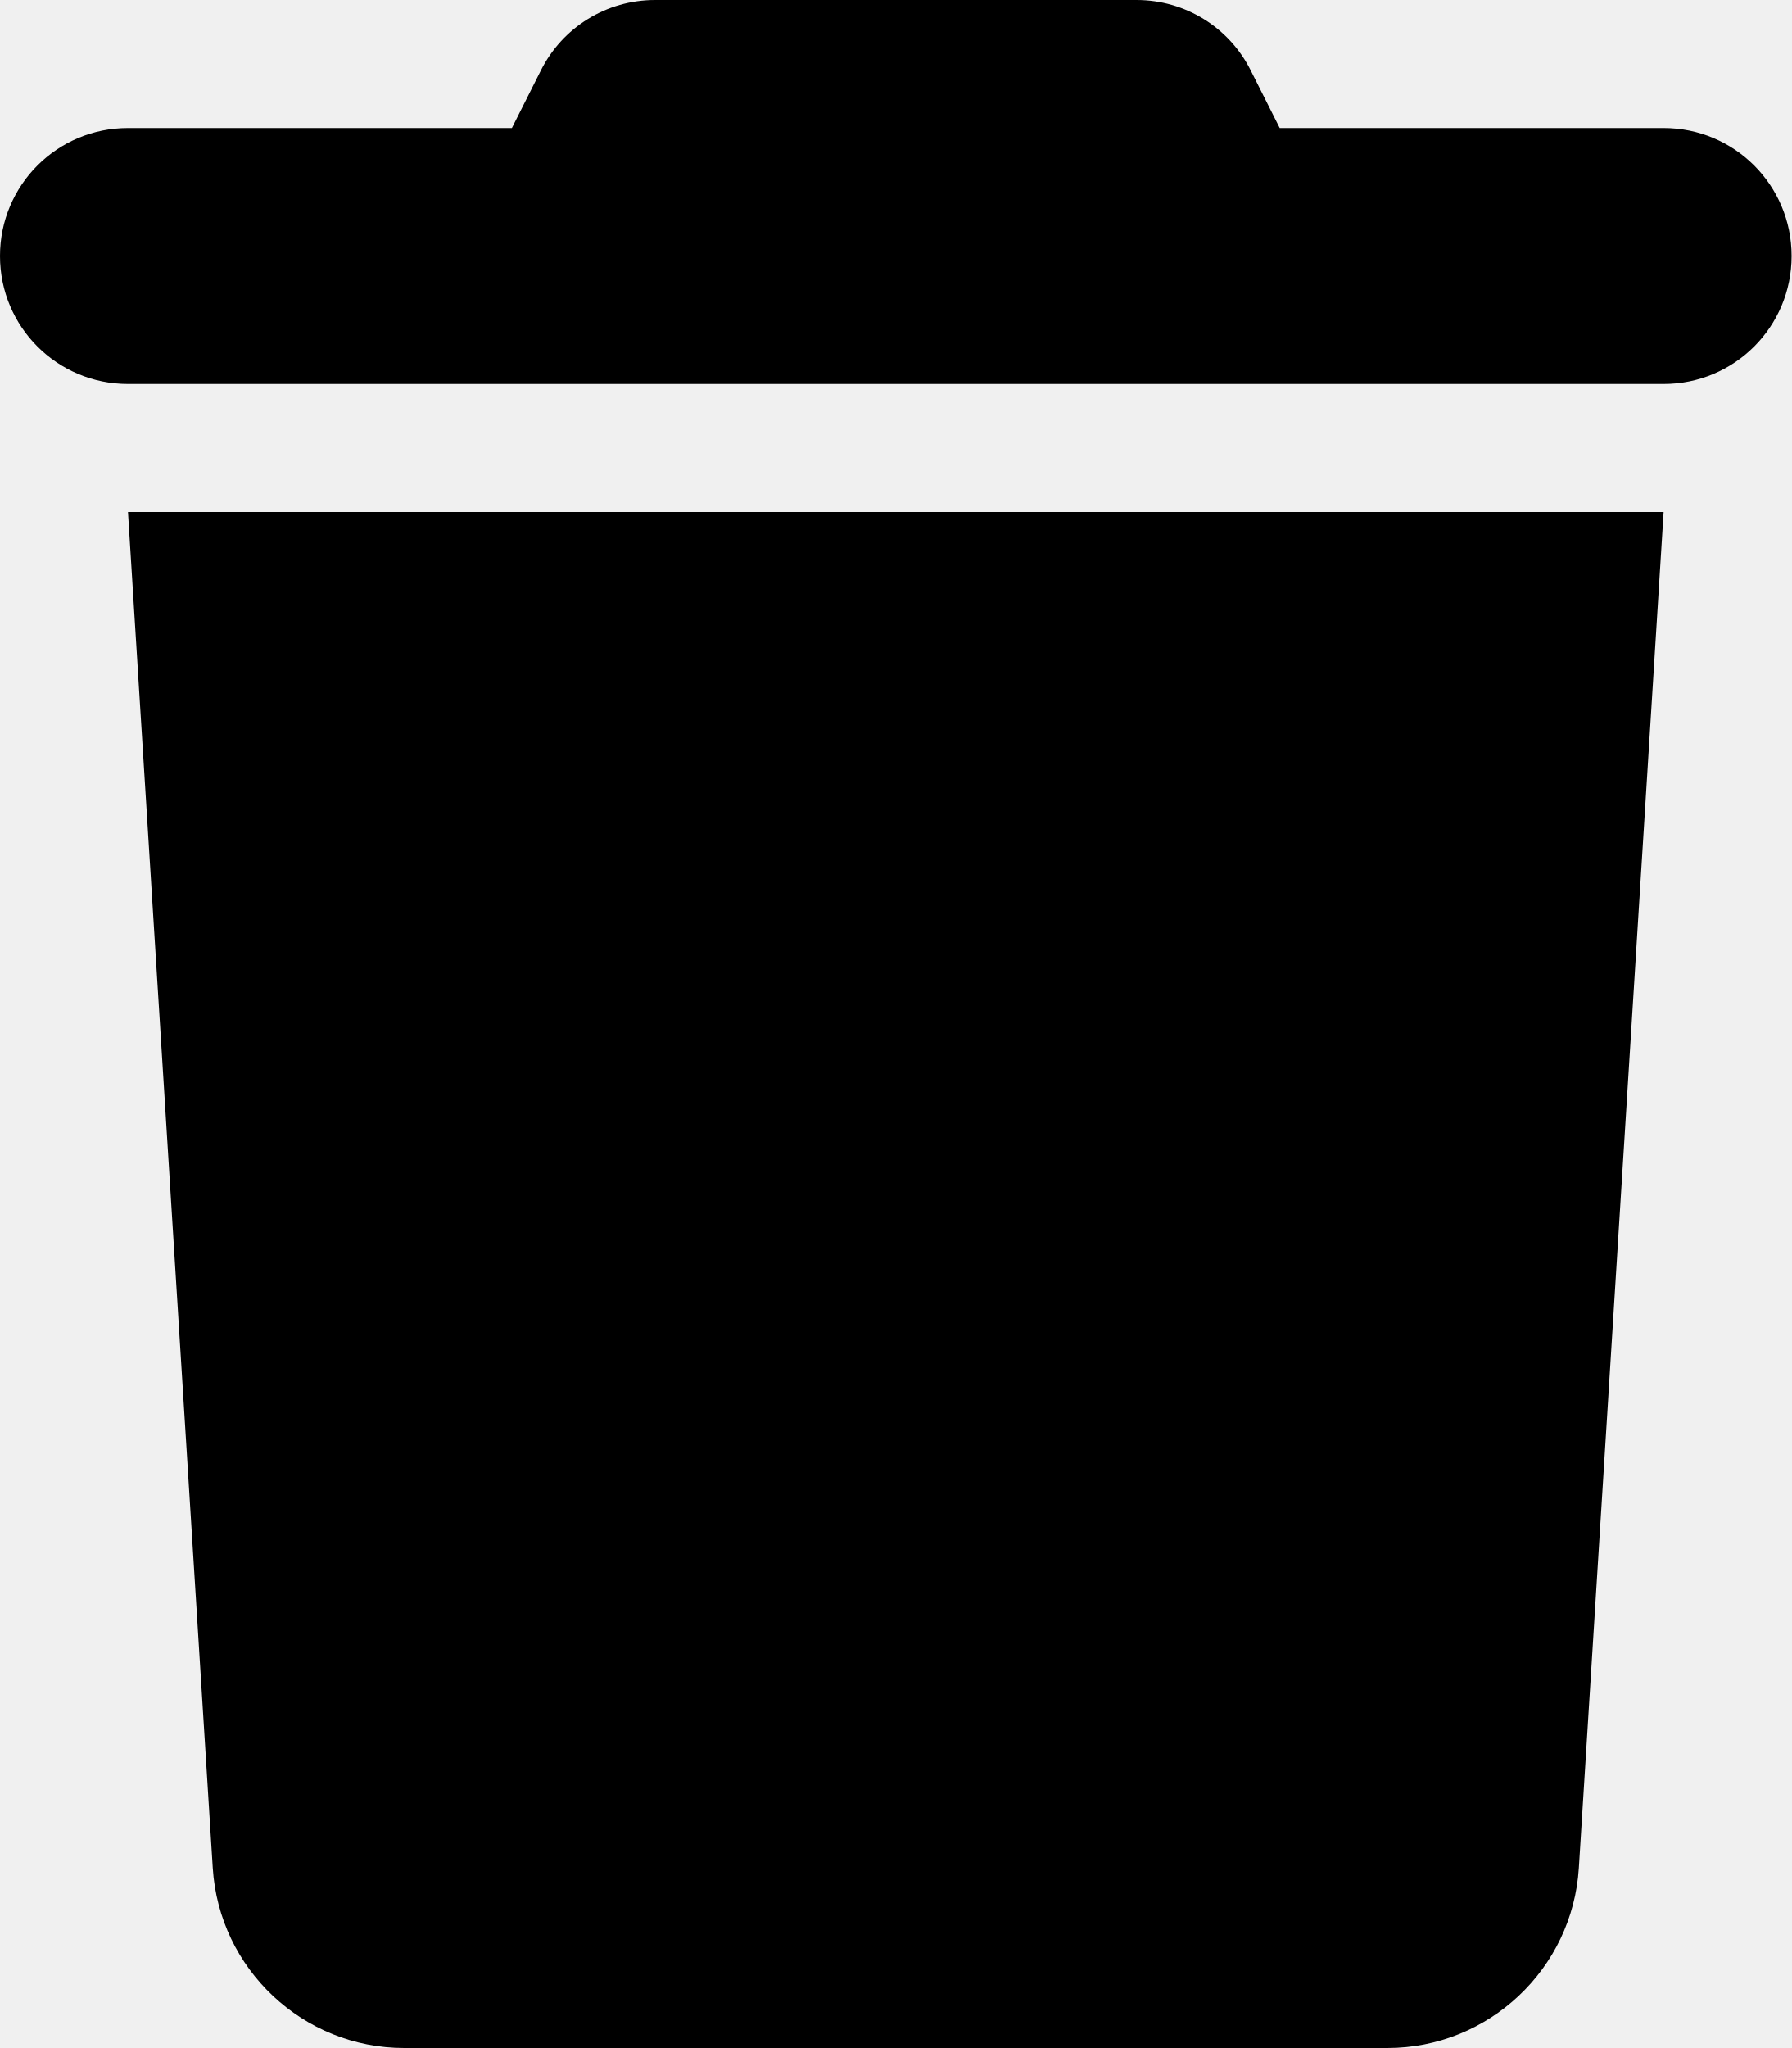
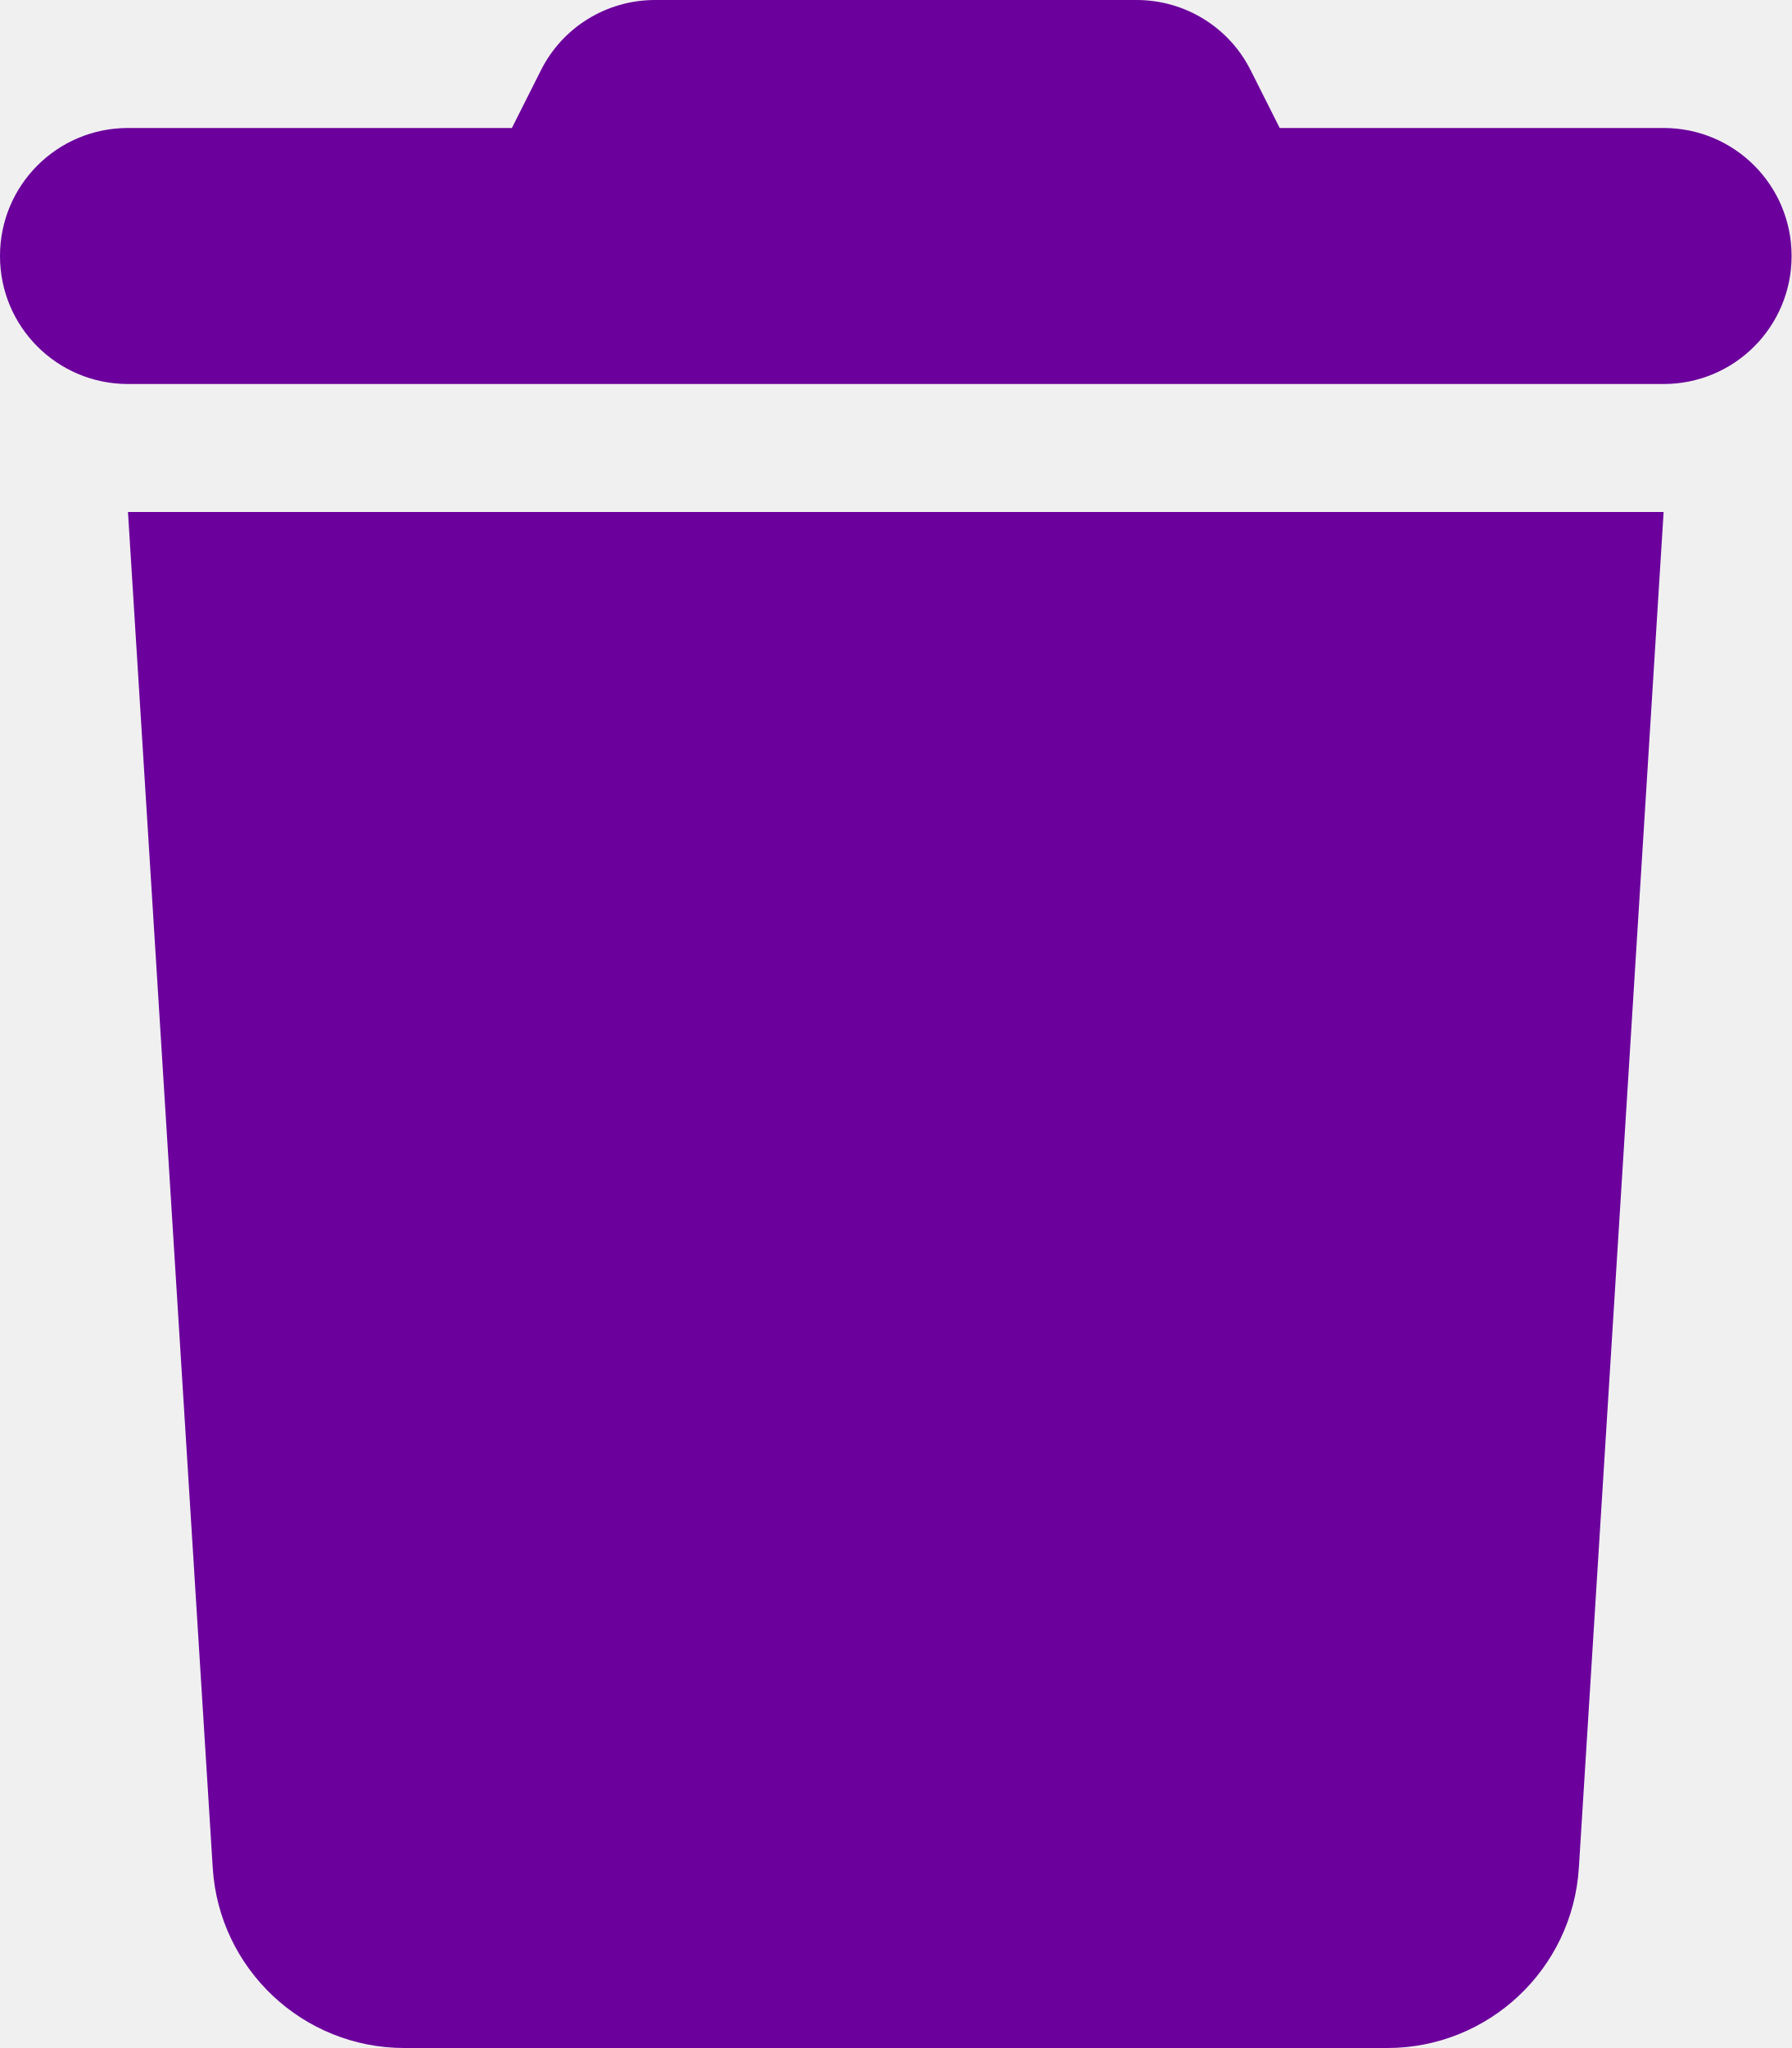
- <svg xmlns="http://www.w3.org/2000/svg" viewBox="0 0 448 512">
-   <path d="M135.2 17.7L128 32H32C14.3 32 0 46.3 0 64S14.3 96 32 96H416c17.7 0 32-14.3 32-32s-14.3-32-32-32H320l-7.2-14.3C307.4 6.8 296.3 0 284.2 0H163.8c-12.1 0-23.2 6.8-28.6 17.7zM416 128H32L53.2 467c1.6 25.3 22.6 45 47.9 45H346.9c25.3 0 46.3-19.7 47.9-45L416 128z" />
+ <svg xmlns="http://www.w3.org/2000/svg" width="448" height="512" viewBox="0 0 448 512" fill="none">
+   <g clip-path="url(#clip0_1_3)">
+     <path d="M135.2 17.7L128 32H32C14.3 32 0 46.3 0 64C0 81.7 14.3 96 32 96H416C433.7 96 448 81.7 448 64C448 46.3 433.7 32 416 32H320L312.8 17.7C307.4 6.8 296.3 0 284.2 0H163.8C151.7 0 140.6 6.8 135.2 17.7ZM416 128H32L53.2 467C54.8 492.3 75.8 512 101.1 512H346.9C372.2 512 393.2 492.3 394.8 467L416 128Z" fill="#6B009C" />
+   </g>
+   <defs>
+     <clipPath id="clip0_1_3">
+       <rect width="448" height="512" fill="white" />
+     </clipPath>
+   </defs>
</svg>
